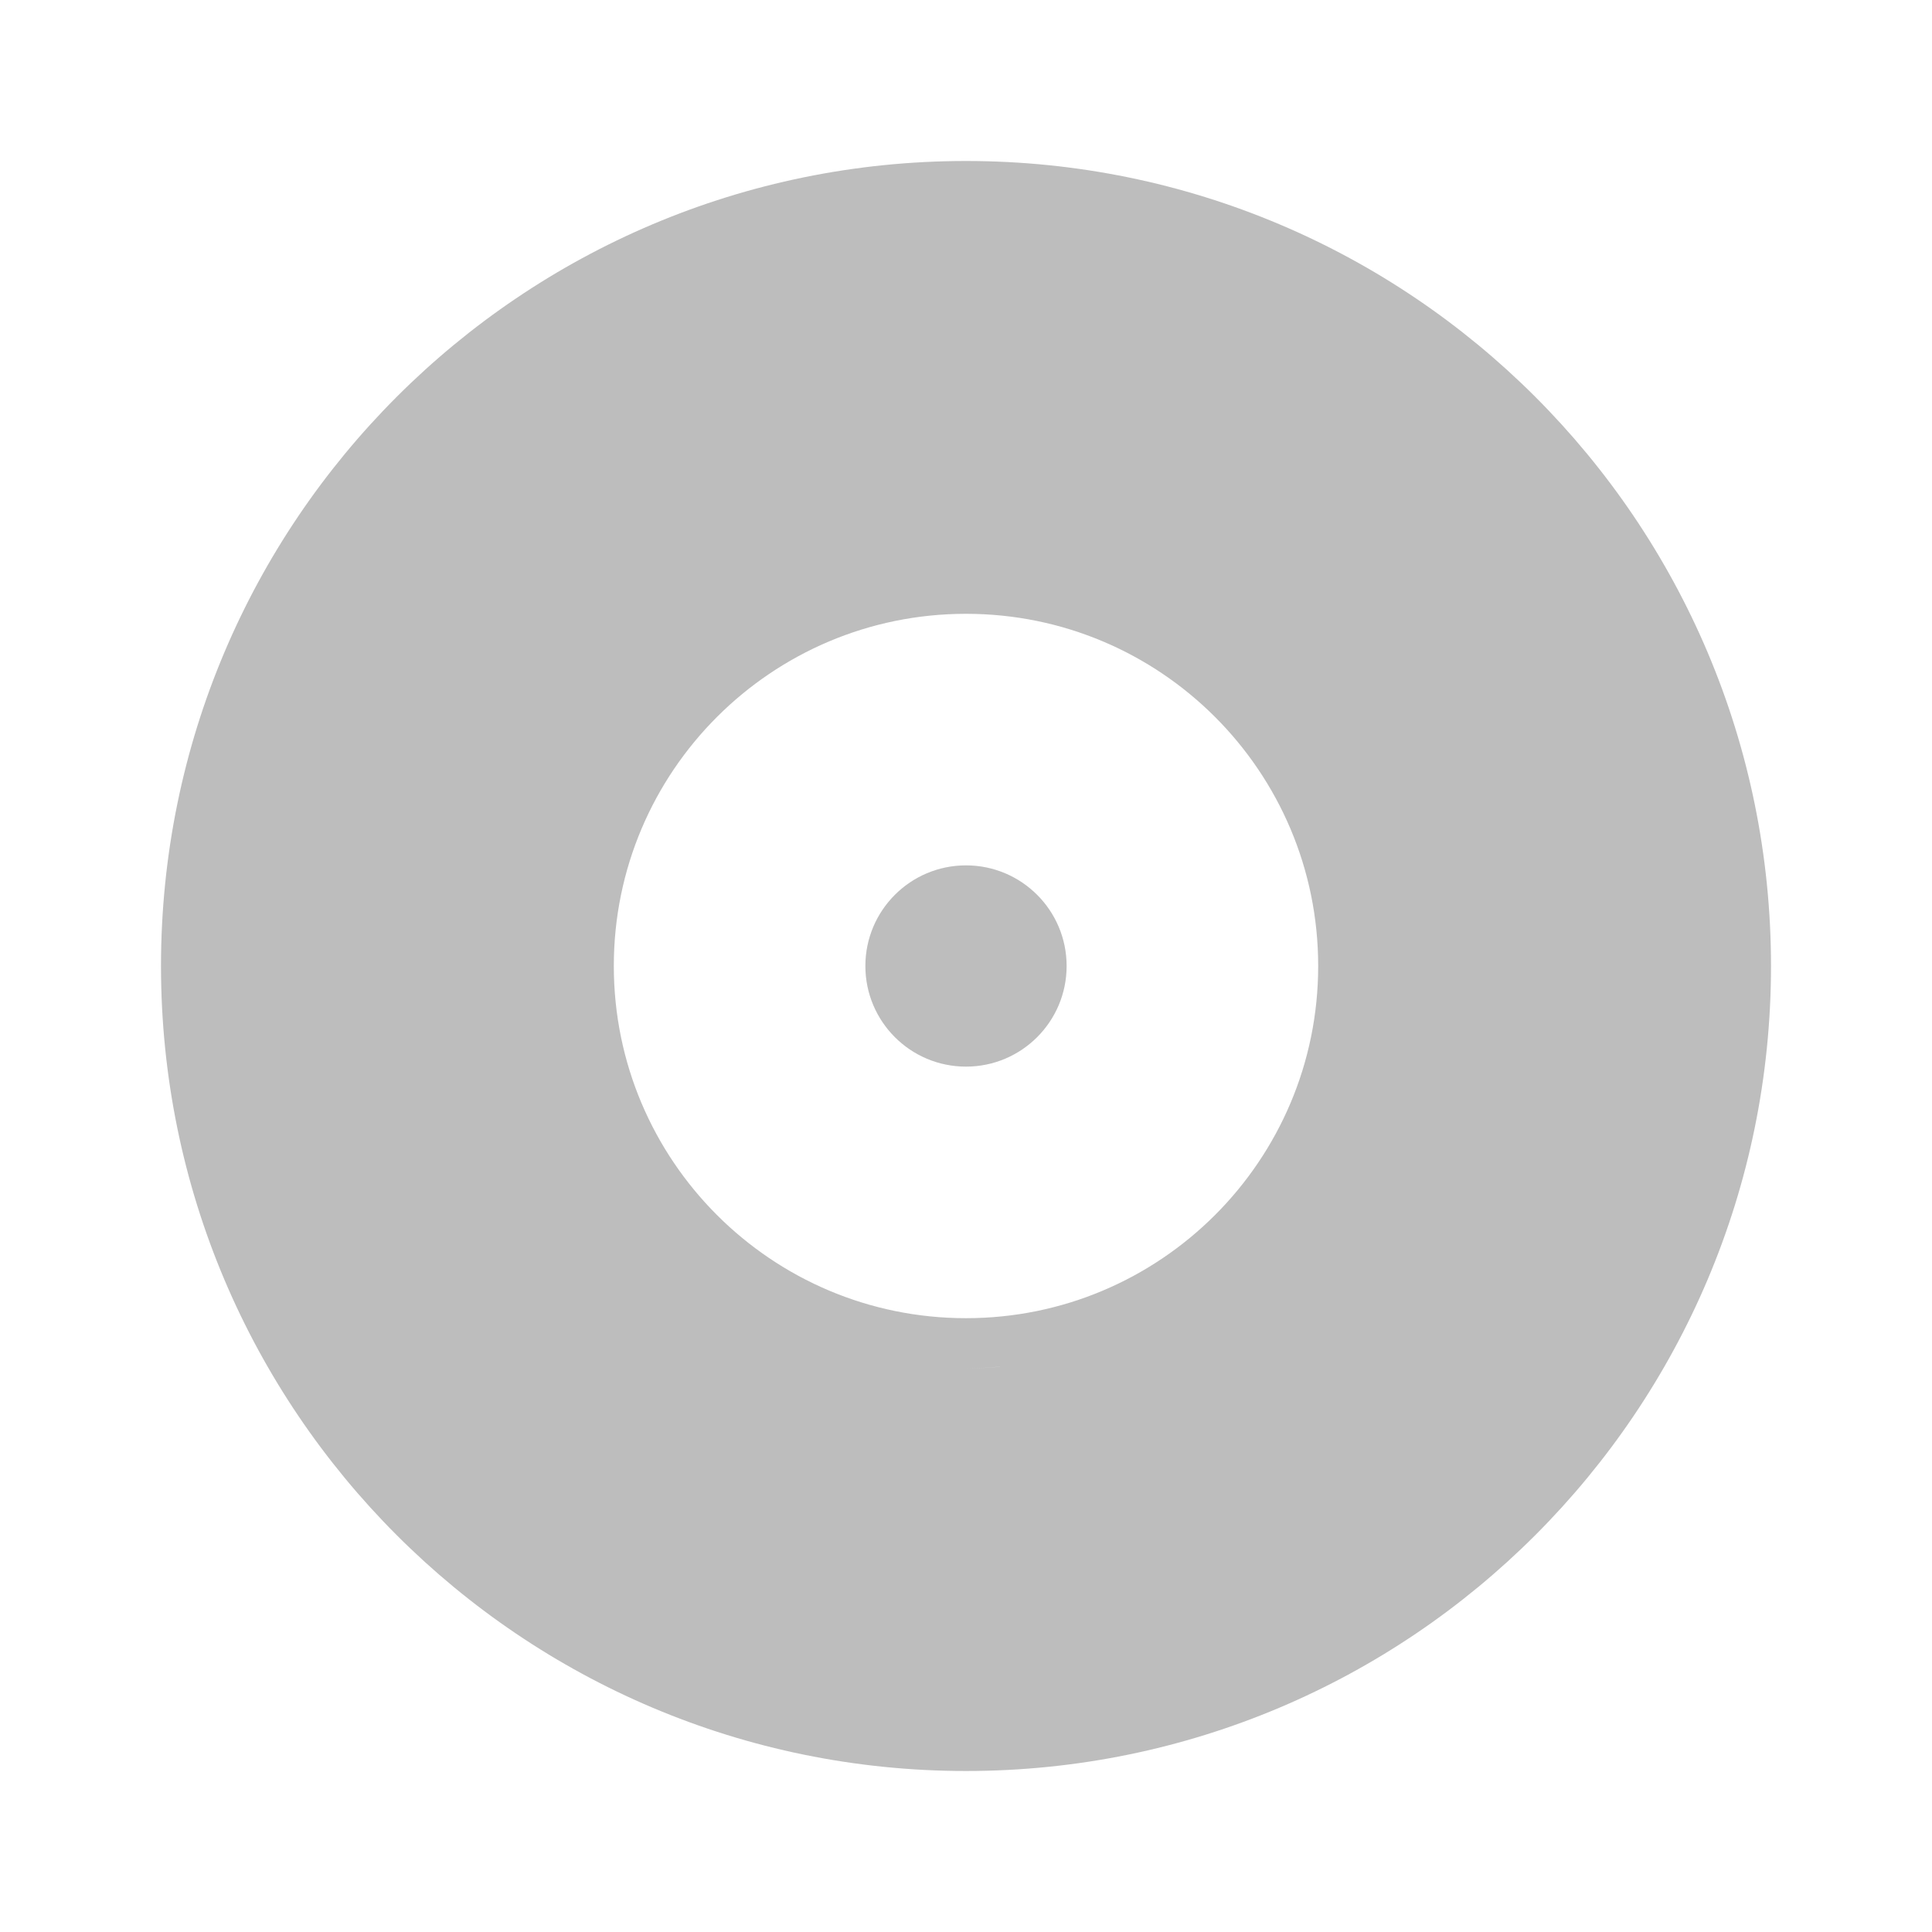
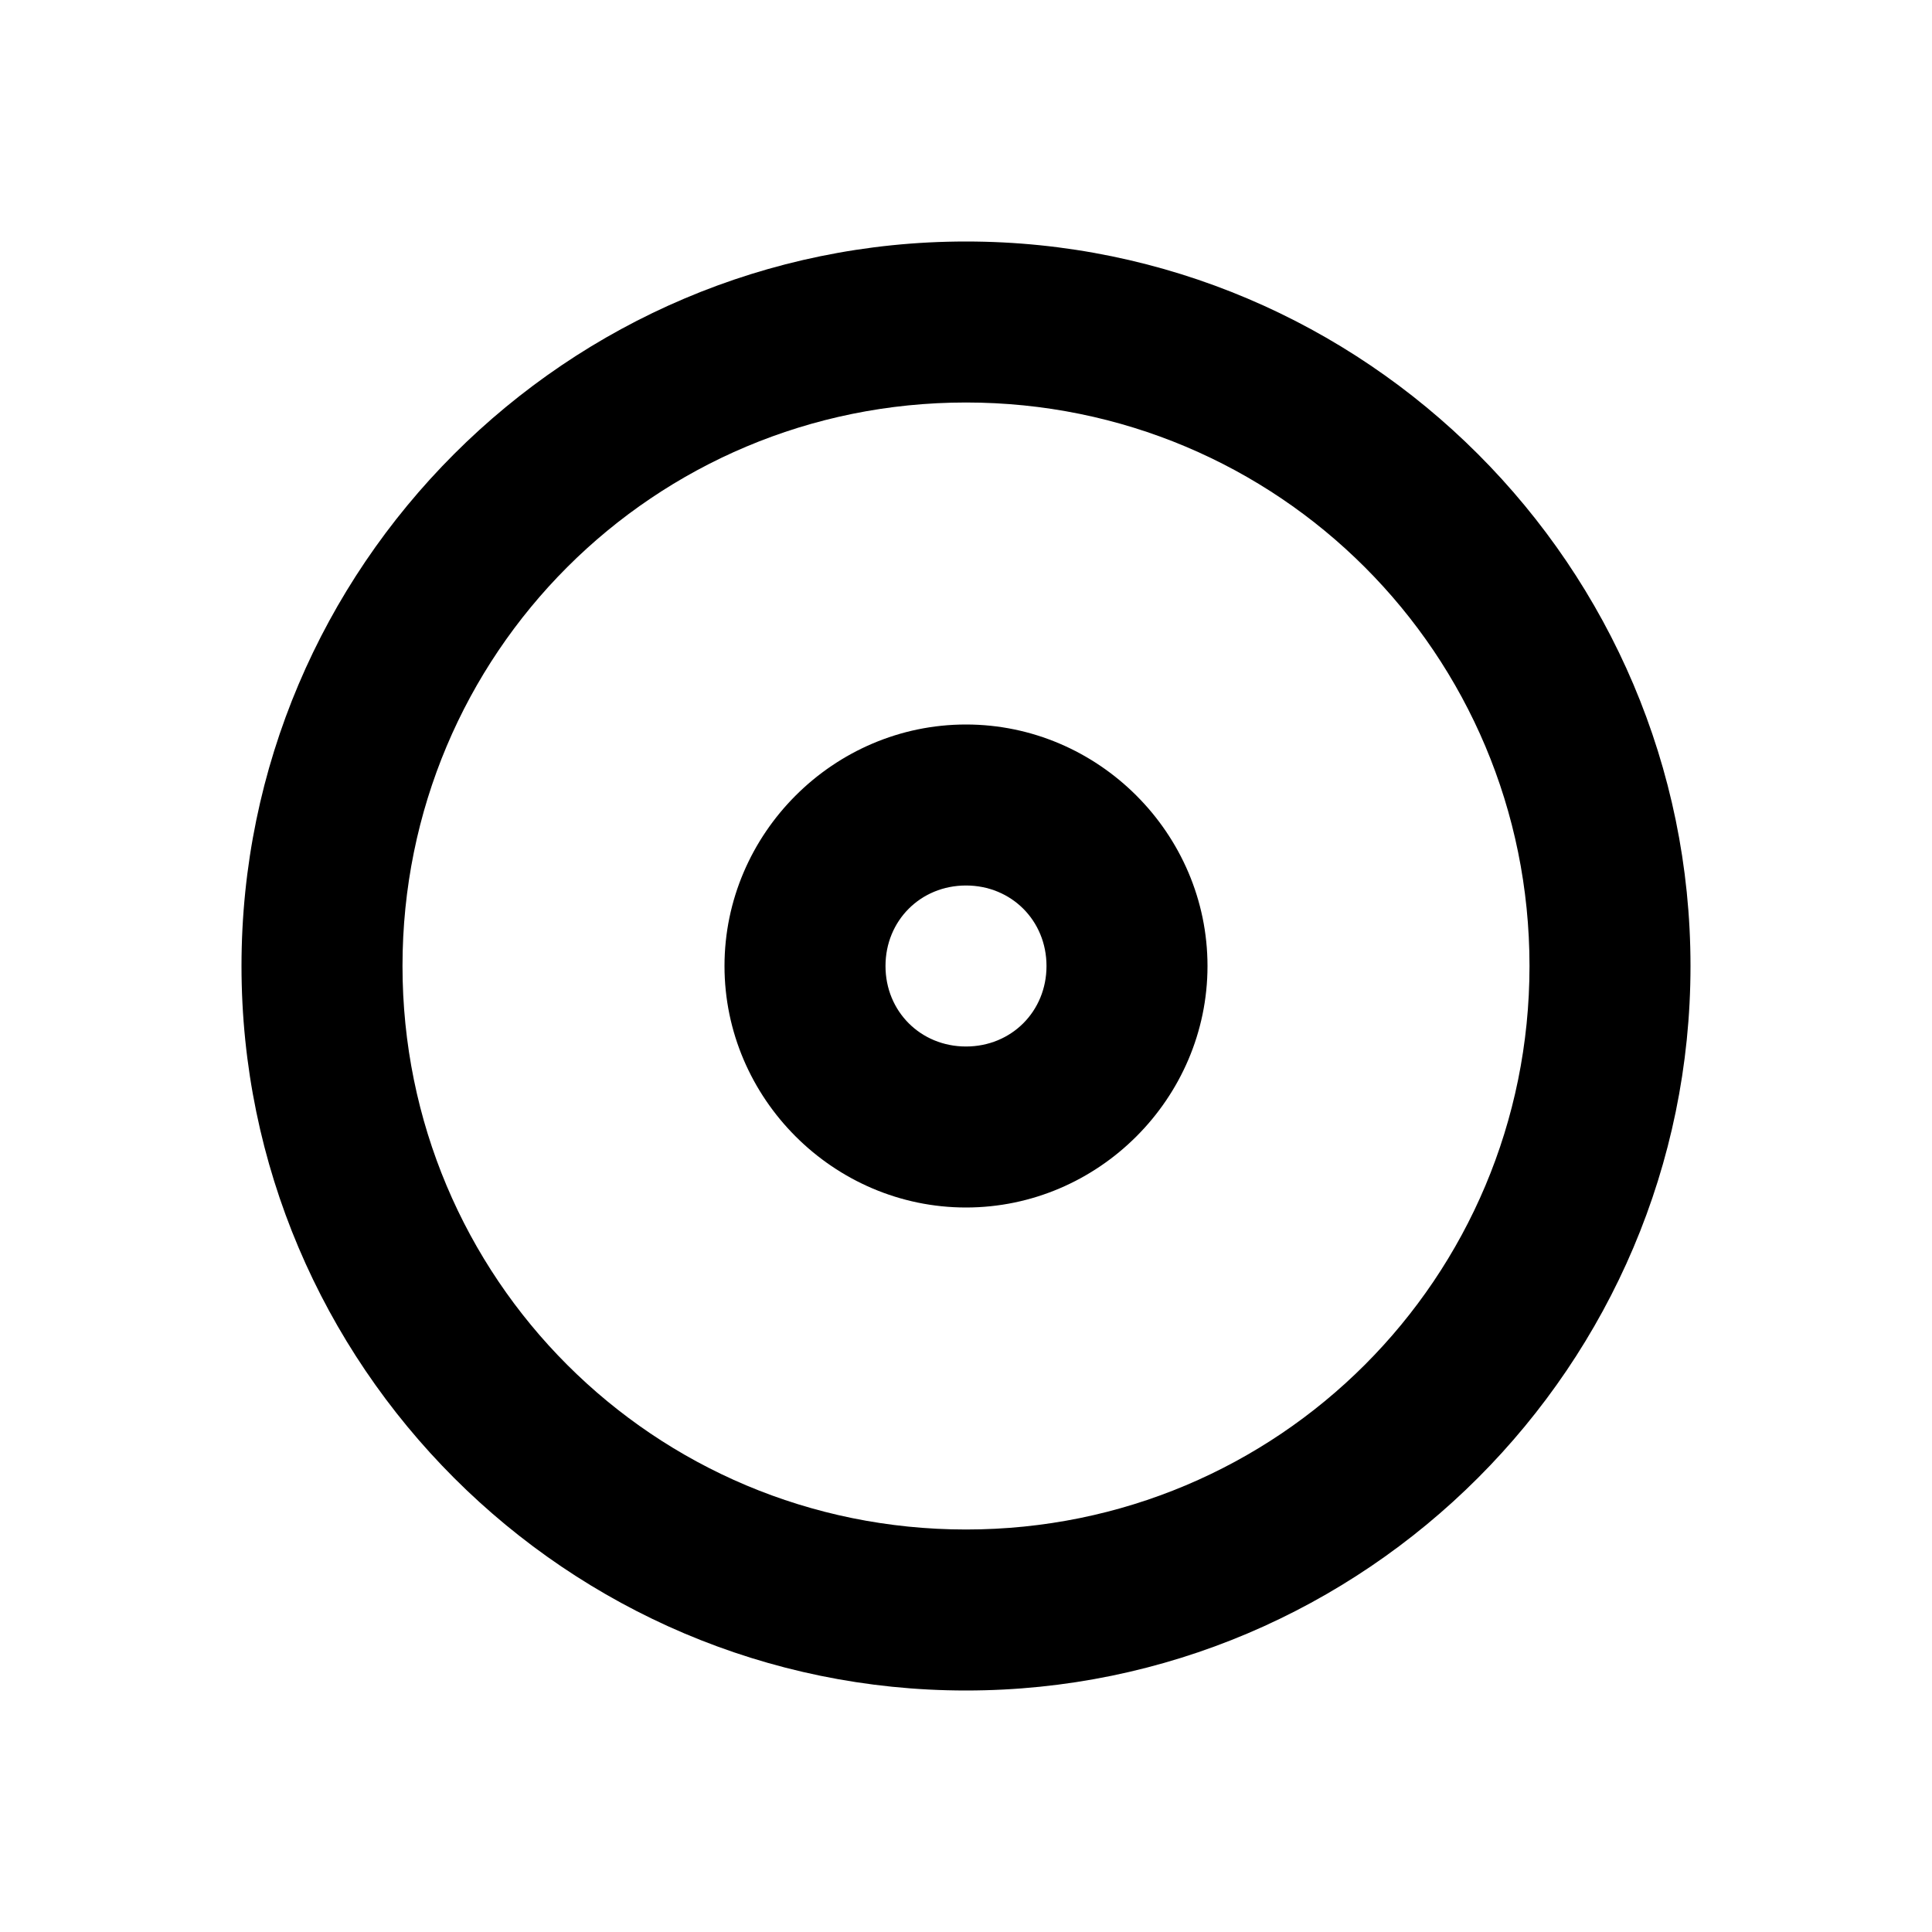
- <svg xmlns="http://www.w3.org/2000/svg" width="24" height="24" id="svg4682" version="1.1">
-   <defs id="defs4684" />
-   <g id="layer1" transform="translate(0,-1028.362)">
-     <path style="color:#000000;display:inline;overflow:visible;visibility:visible;opacity:1;fill:#bdbdbd;fill-opacity:1;fill-rule:nonzero;stroke:none;stroke-width:0.125;stroke-linecap:round;stroke-linejoin:round;stroke-miterlimit:4;stroke-dasharray:none;stroke-dashoffset:0;stroke-opacity:1;marker:none;enable-background:accumulate" d="m 12,1030.362 a 10,10 0 0 0 -10,10 10,10 0 0 0 10,10 10,10 0 0 0 10,-10 10,10 0 0 0 -10,-10 z m 0,5 a 5,5 0 0 0 -0.422,0.023 A 5,5 0 0 1 12,1035.362 Z m 0.422,0.023 a 5,5 0 0 1 0.264,0.031 5,5 0 0 0 -0.264,-0.031 z m -1.108,0.031 a 5,5 0 0 0 -0.232,0.034 5,5 0 0 1 0.232,-0.034 z m 1.604,0.034 a 5,5 0 0 1 0.278,0.064 5,5 0 0 0 -0.278,-0.064 z m -2.114,0.064 a 5,5 0 0 0 -0.193,0.049 5,5 0 0 1 0.193,-0.049 z m 2.585,0.049 a 5,5 0 0 1 0.269,0.087 5,5 0 0 0 -0.269,-0.087 z m -3.047,0.087 a 5,5 0 0 0 -0.225,0.082 5,5 0 0 1 0.225,-0.082 z m 3.54,0.082 a 5,5 0 0 1 0.217,0.098 5,5 0 0 0 -0.217,-0.098 z m -3.982,0.098 a 5,5 0 0 0 -0.232,0.113 5,5 0 0 1 0.232,-0.113 z m 4.431,0.113 a 5,5 0 0 1 0.205,0.117 5,5 0 0 0 -0.205,-0.117 z M 12,1035.987 a 4.375,4.375 0 0 1 4.375,4.375 4.375,4.375 0 0 1 -4.375,4.375 4.375,4.375 0 0 1 -4.375,-4.375 4.375,4.375 0 0 1 4.375,-4.375 z m -2.537,0.074 a 5,5 0 0 0 -0.234,0.144 5,5 0 0 1 0.234,-0.144 z m 5.308,0.144 a 5,5 0 0 1 0.168,0.122 5,5 0 0 0 -0.168,-0.122 z m -5.71,0.122 a 5,5 0 0 0 -0.232,0.176 5,5 0 0 1 0.232,-0.176 z m 6.111,0.176 a 5,5 0 0 1 0.161,0.142 5,5 0 0 0 -0.161,-0.142 z m -6.504,0.142 a 5,5 0 0 0 -0.2,0.186 5,5 0 0 1 0.2,-0.186 z m 6.865,0.186 a 5,5 0 0 1 0.186,0.2 5,5 0 0 0 -0.186,-0.2 z m -7.251,0.2 a 5,5 0 0 0 -0.142,0.161 5,5 0 0 1 0.142,-0.161 z m 7.578,0.161 a 5,5 0 0 1 0.176,0.232 5,5 0 0 0 -0.176,-0.232 z m -7.896,0.232 a 5,5 0 0 0 -0.122,0.169 5,5 0 0 1 0.122,-0.169 z m 8.193,0.169 a 5,5 0 0 1 0.144,0.234 5,5 0 0 0 -0.144,-0.234 z m -8.459,0.234 a 5,5 0 0 0 -0.117,0.205 5,5 0 0 1 0.117,-0.205 z m 8.721,0.205 a 5,5 0 0 1 0.112,0.232 5,5 0 0 0 -0.112,-0.232 z m -8.95,0.232 a 5,5 0 0 0 -0.098,0.217 5,5 0 0 1 0.098,-0.217 z m 9.16,0.217 a 5,5 0 0 1 0.083,0.225 5,5 0 0 0 -0.083,-0.225 z m -9.341,0.225 a 5,5 0 0 0 -0.088,0.268 5,5 0 0 1 0.088,-0.268 z m 9.512,0.268 a 5,5 0 0 1 0.049,0.193 5,5 0 0 0 -0.049,-0.193 z M 12,1039.112 a 1.25,1.25 0 0 0 -1.25,1.25 1.25,1.25 0 0 0 1.25,1.25 1.25,1.25 0 0 0 1.25,-1.25 1.25,1.25 0 0 0 -1.25,-1.25 z m -4.849,0.054 a 5,5 0 0 0 -0.064,0.278 5,5 0 0 1 0.064,-0.278 z m 9.761,0.278 a 5,5 0 0 1 0.034,0.232 5,5 0 0 0 -0.034,-0.232 z m -9.858,0.232 a 5,5 0 0 0 -0.032,0.264 5,5 0 0 1 0.032,-0.264 z m 9.924,0.264 a 5,5 0 0 1 0.022,0.422 5,5 0 0 0 -0.022,-0.422 z M 7,1040.362 a 5,5 0 0 0 0.022,0.422 A 5,5 0 0 1 7,1040.362 Z m 9.978,0.422 a 5,5 0 0 1 -0.032,0.264 5,5 0 0 0 0.032,-0.264 z m -9.924,0.264 a 5,5 0 0 0 0.034,0.232 5,5 0 0 1 -0.034,-0.232 z m 9.858,0.232 a 5,5 0 0 1 -0.064,0.278 5,5 0 0 0 0.064,-0.278 z m -9.761,0.278 a 5,5 0 0 0 0.049,0.193 5,5 0 0 1 -0.049,-0.193 z m 9.648,0.193 a 5,5 0 0 1 -0.088,0.269 5,5 0 0 0 0.088,-0.269 z m -9.512,0.269 a 5,5 0 0 0 0.083,0.225 5,5 0 0 1 -0.083,-0.225 z m 9.341,0.225 a 5,5 0 0 1 -0.098,0.217 5,5 0 0 0 0.098,-0.217 z m -9.16,0.217 a 5,5 0 0 0 0.112,0.232 5,5 0 0 1 -0.112,-0.232 z m 8.95,0.232 a 5,5 0 0 1 -0.117,0.205 5,5 0 0 0 0.117,-0.205 z m -8.721,0.205 a 5,5 0 0 0 0.144,0.234 5,5 0 0 1 -0.144,-0.234 z m 8.459,0.234 a 5,5 0 0 1 -0.122,0.169 5,5 0 0 0 0.122,-0.169 z m -8.193,0.169 a 5,5 0 0 0 0.176,0.232 5,5 0 0 1 -0.176,-0.232 z m 7.896,0.232 a 5,5 0 0 1 -0.142,0.161 5,5 0 0 0 0.142,-0.161 z m -7.578,0.161 a 5,5 0 0 0 0.186,0.2 5,5 0 0 1 -0.186,-0.2 z m 7.251,0.2 a 5,5 0 0 1 -0.2,0.185 5,5 0 0 0 0.2,-0.185 z m -6.865,0.185 a 5,5 0 0 0 0.161,0.142 5,5 0 0 1 -0.161,-0.142 z m 6.504,0.142 a 5,5 0 0 1 -0.232,0.176 5,5 0 0 0 0.232,-0.176 z m -6.111,0.176 a 5,5 0 0 0 0.168,0.122 5,5 0 0 1 -0.168,-0.122 z m 5.71,0.122 a 5,5 0 0 1 -0.234,0.144 5,5 0 0 0 0.234,-0.144 z m -5.308,0.144 a 5,5 0 0 0 0.205,0.117 5,5 0 0 1 -0.205,-0.117 z m 4.868,0.117 a 5,5 0 0 1 -0.232,0.113 5,5 0 0 0 0.232,-0.113 z m -4.431,0.113 a 5,5 0 0 0 0.217,0.098 5,5 0 0 1 -0.217,-0.098 z m 3.982,0.098 a 5,5 0 0 1 -0.225,0.082 5,5 0 0 0 0.225,-0.082 z m -3.54,0.082 a 5,5 0 0 0 0.269,0.088 5,5 0 0 1 -0.269,-0.088 z m 3.047,0.088 a 5,5 0 0 1 -0.193,0.049 5,5 0 0 0 0.193,-0.049 z m -2.585,0.049 a 5,5 0 0 0 0.278,0.064 5,5 0 0 1 -0.278,-0.064 z m 2.114,0.064 a 5,5 0 0 1 -0.232,0.034 5,5 0 0 0 0.232,-0.034 z m -1.604,0.034 a 5,5 0 0 0 0.264,0.031 5,5 0 0 1 -0.264,-0.031 z m 1.108,0.031 A 5,5 0 0 1 12,1045.362 a 5,5 0 0 0 0.422,-0.023 z" id="path7266" />
+ <svg xmlns="http://www.w3.org/2000/svg" width="48.0px" height="48.0px" viewBox="0 0 48.0 48.0" version="1.1" id="SVGRoot">
+   <defs id="defs10450" />
+   <g id="layer1">
+     <path id="circle4327" style="color:#000000;fill:#000000;stroke-linecap:round;-inkscape-stroke:none;paint-order:markers fill stroke" d="M 24 6 C 14.083 6 6 14.083 6 24 C 6 33.917 14.083 42 24 42 C 33.917 42 42 33.917 42 24 C 42 14.083 33.917 6 24 6 z M 24 10 C 31.756 10 38 16.244 38 24 C 38 31.756 31.756 38 24 38 C 16.244 38 10 31.756 10 24 C 10 16.244 16.244 10 24 10 z M 24 18 C 20.71 18 18 20.71 18 24 C 18 27.29 20.71 30 24 30 C 27.29 30 30 27.29 30 24 C 30 20.71 27.29 18 24 18 z M 24 22 C 25.128 22 26 22.872 26 24 C 26 25.128 25.128 26 24 26 C 22.872 26 22 25.128 22 24 C 22 22.872 22.872 22 24 22 z " />
  </g>
</svg>
